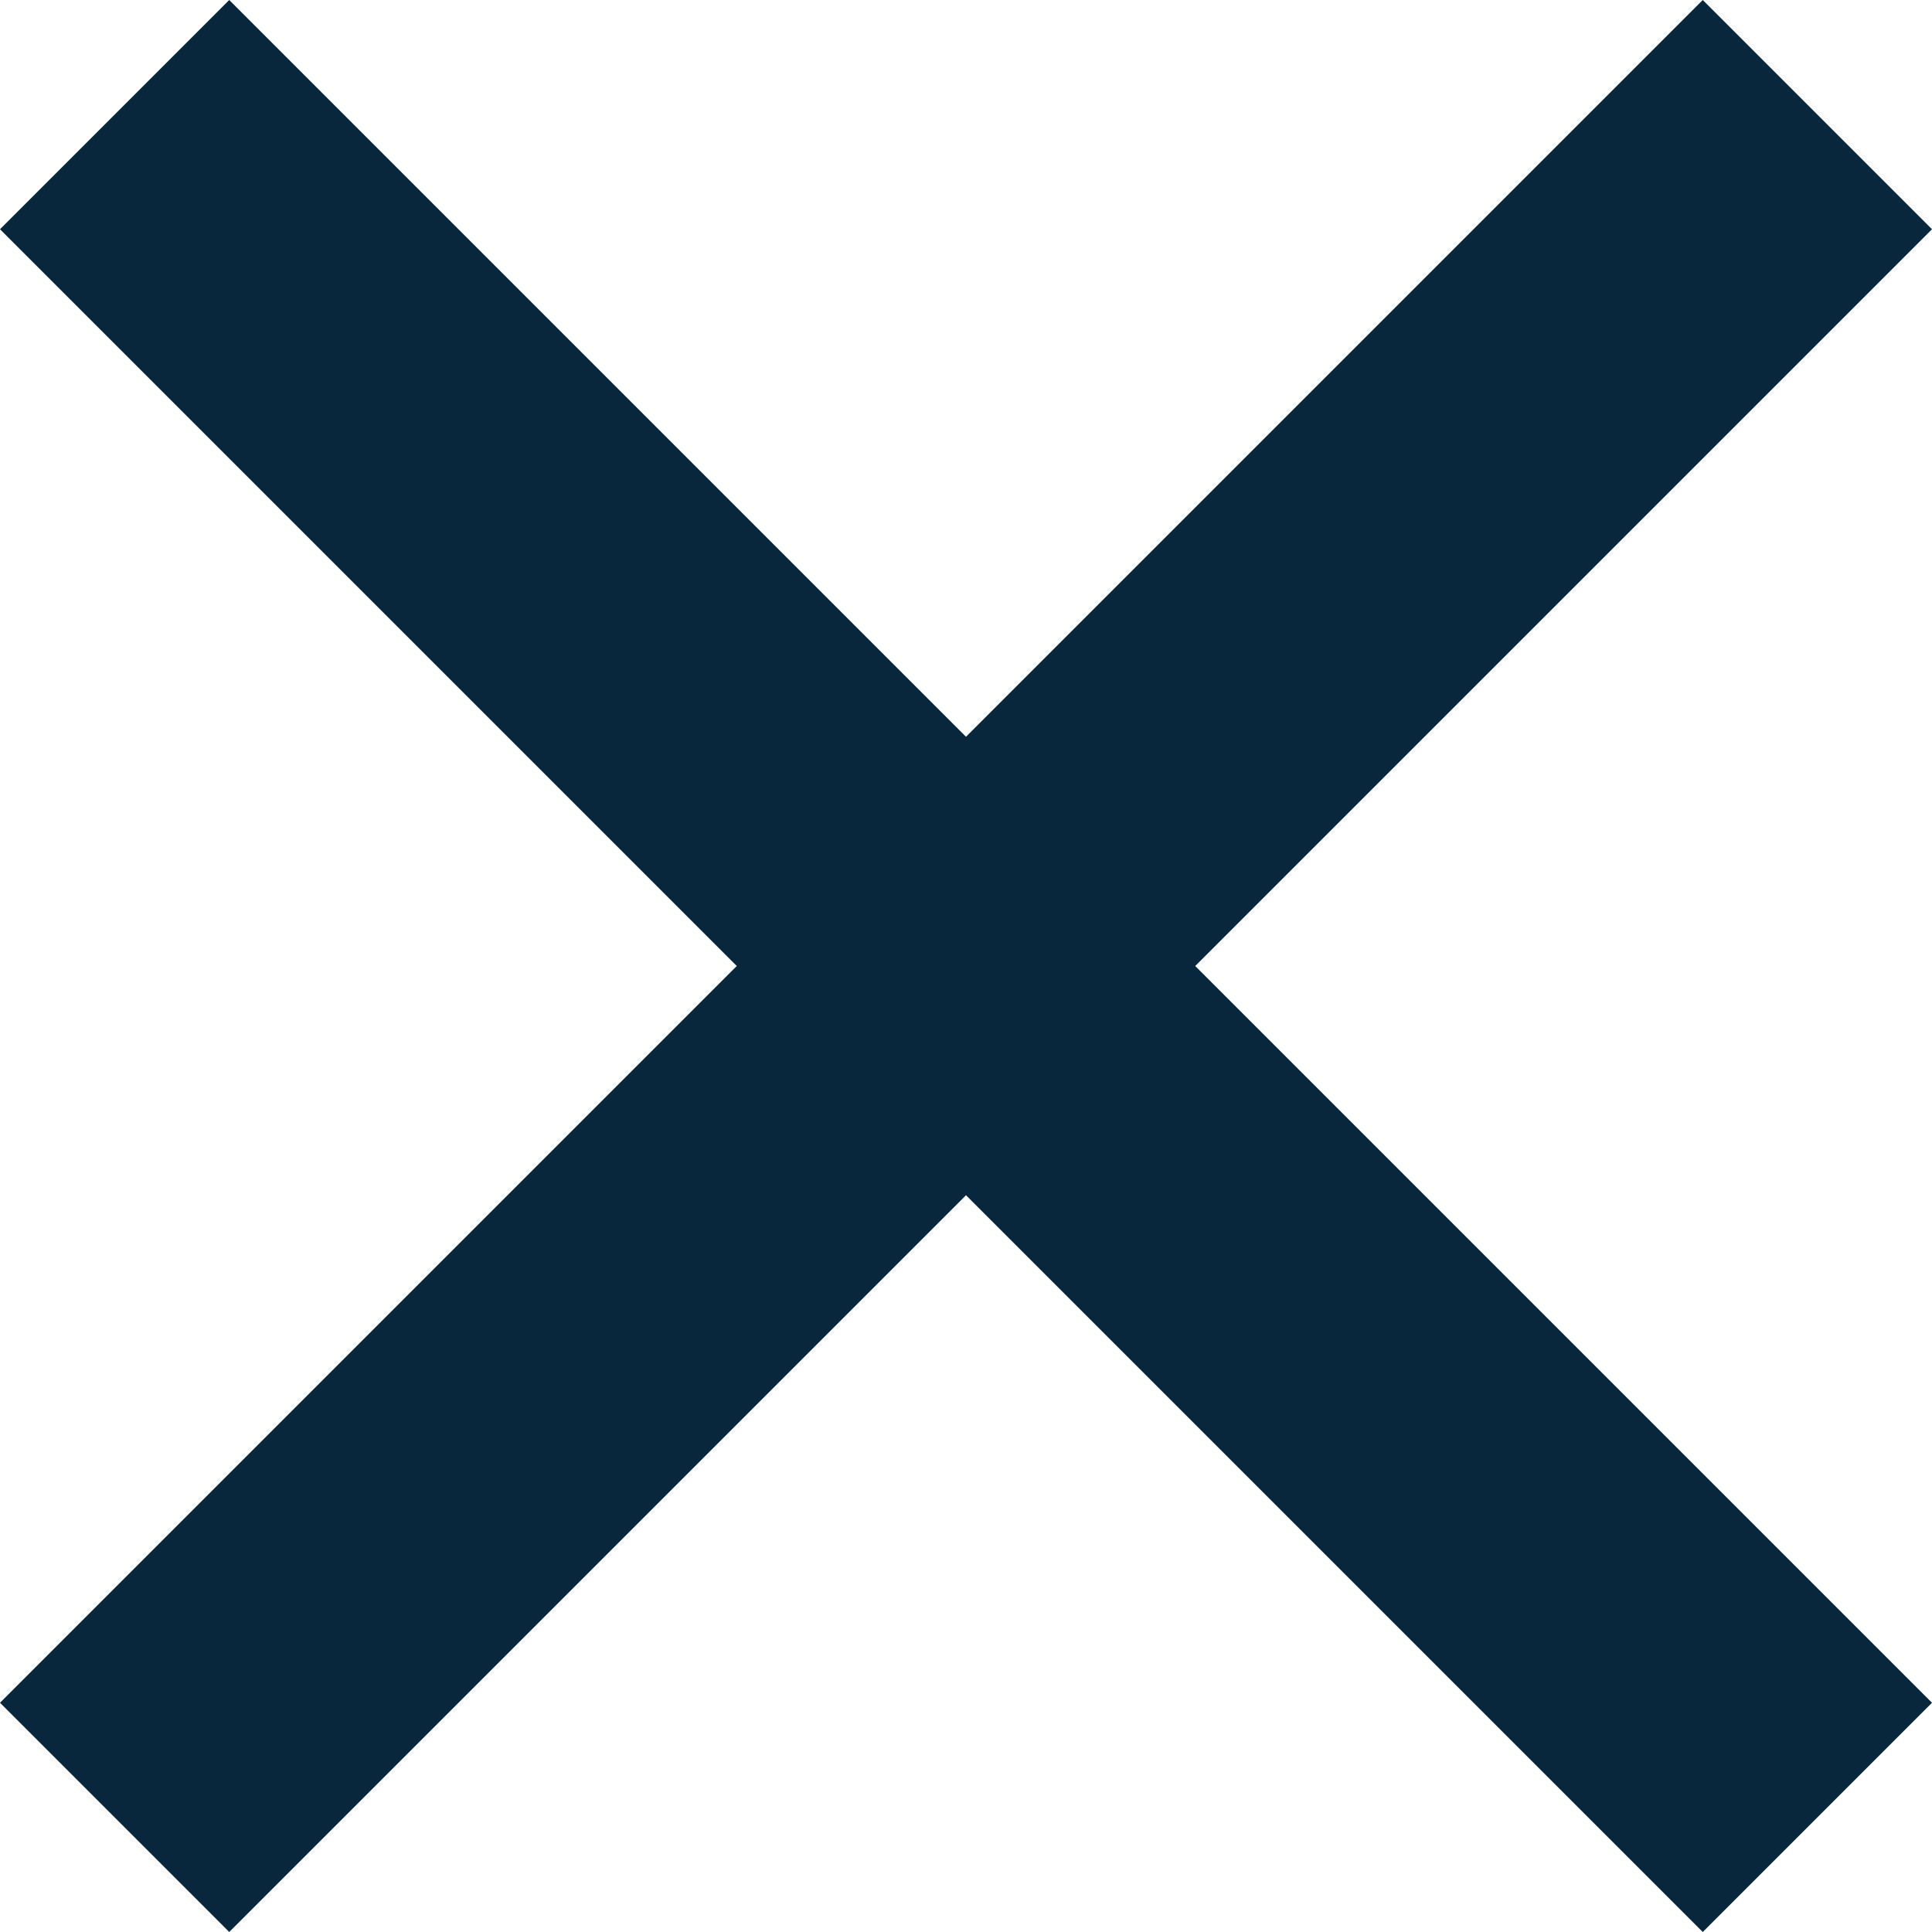
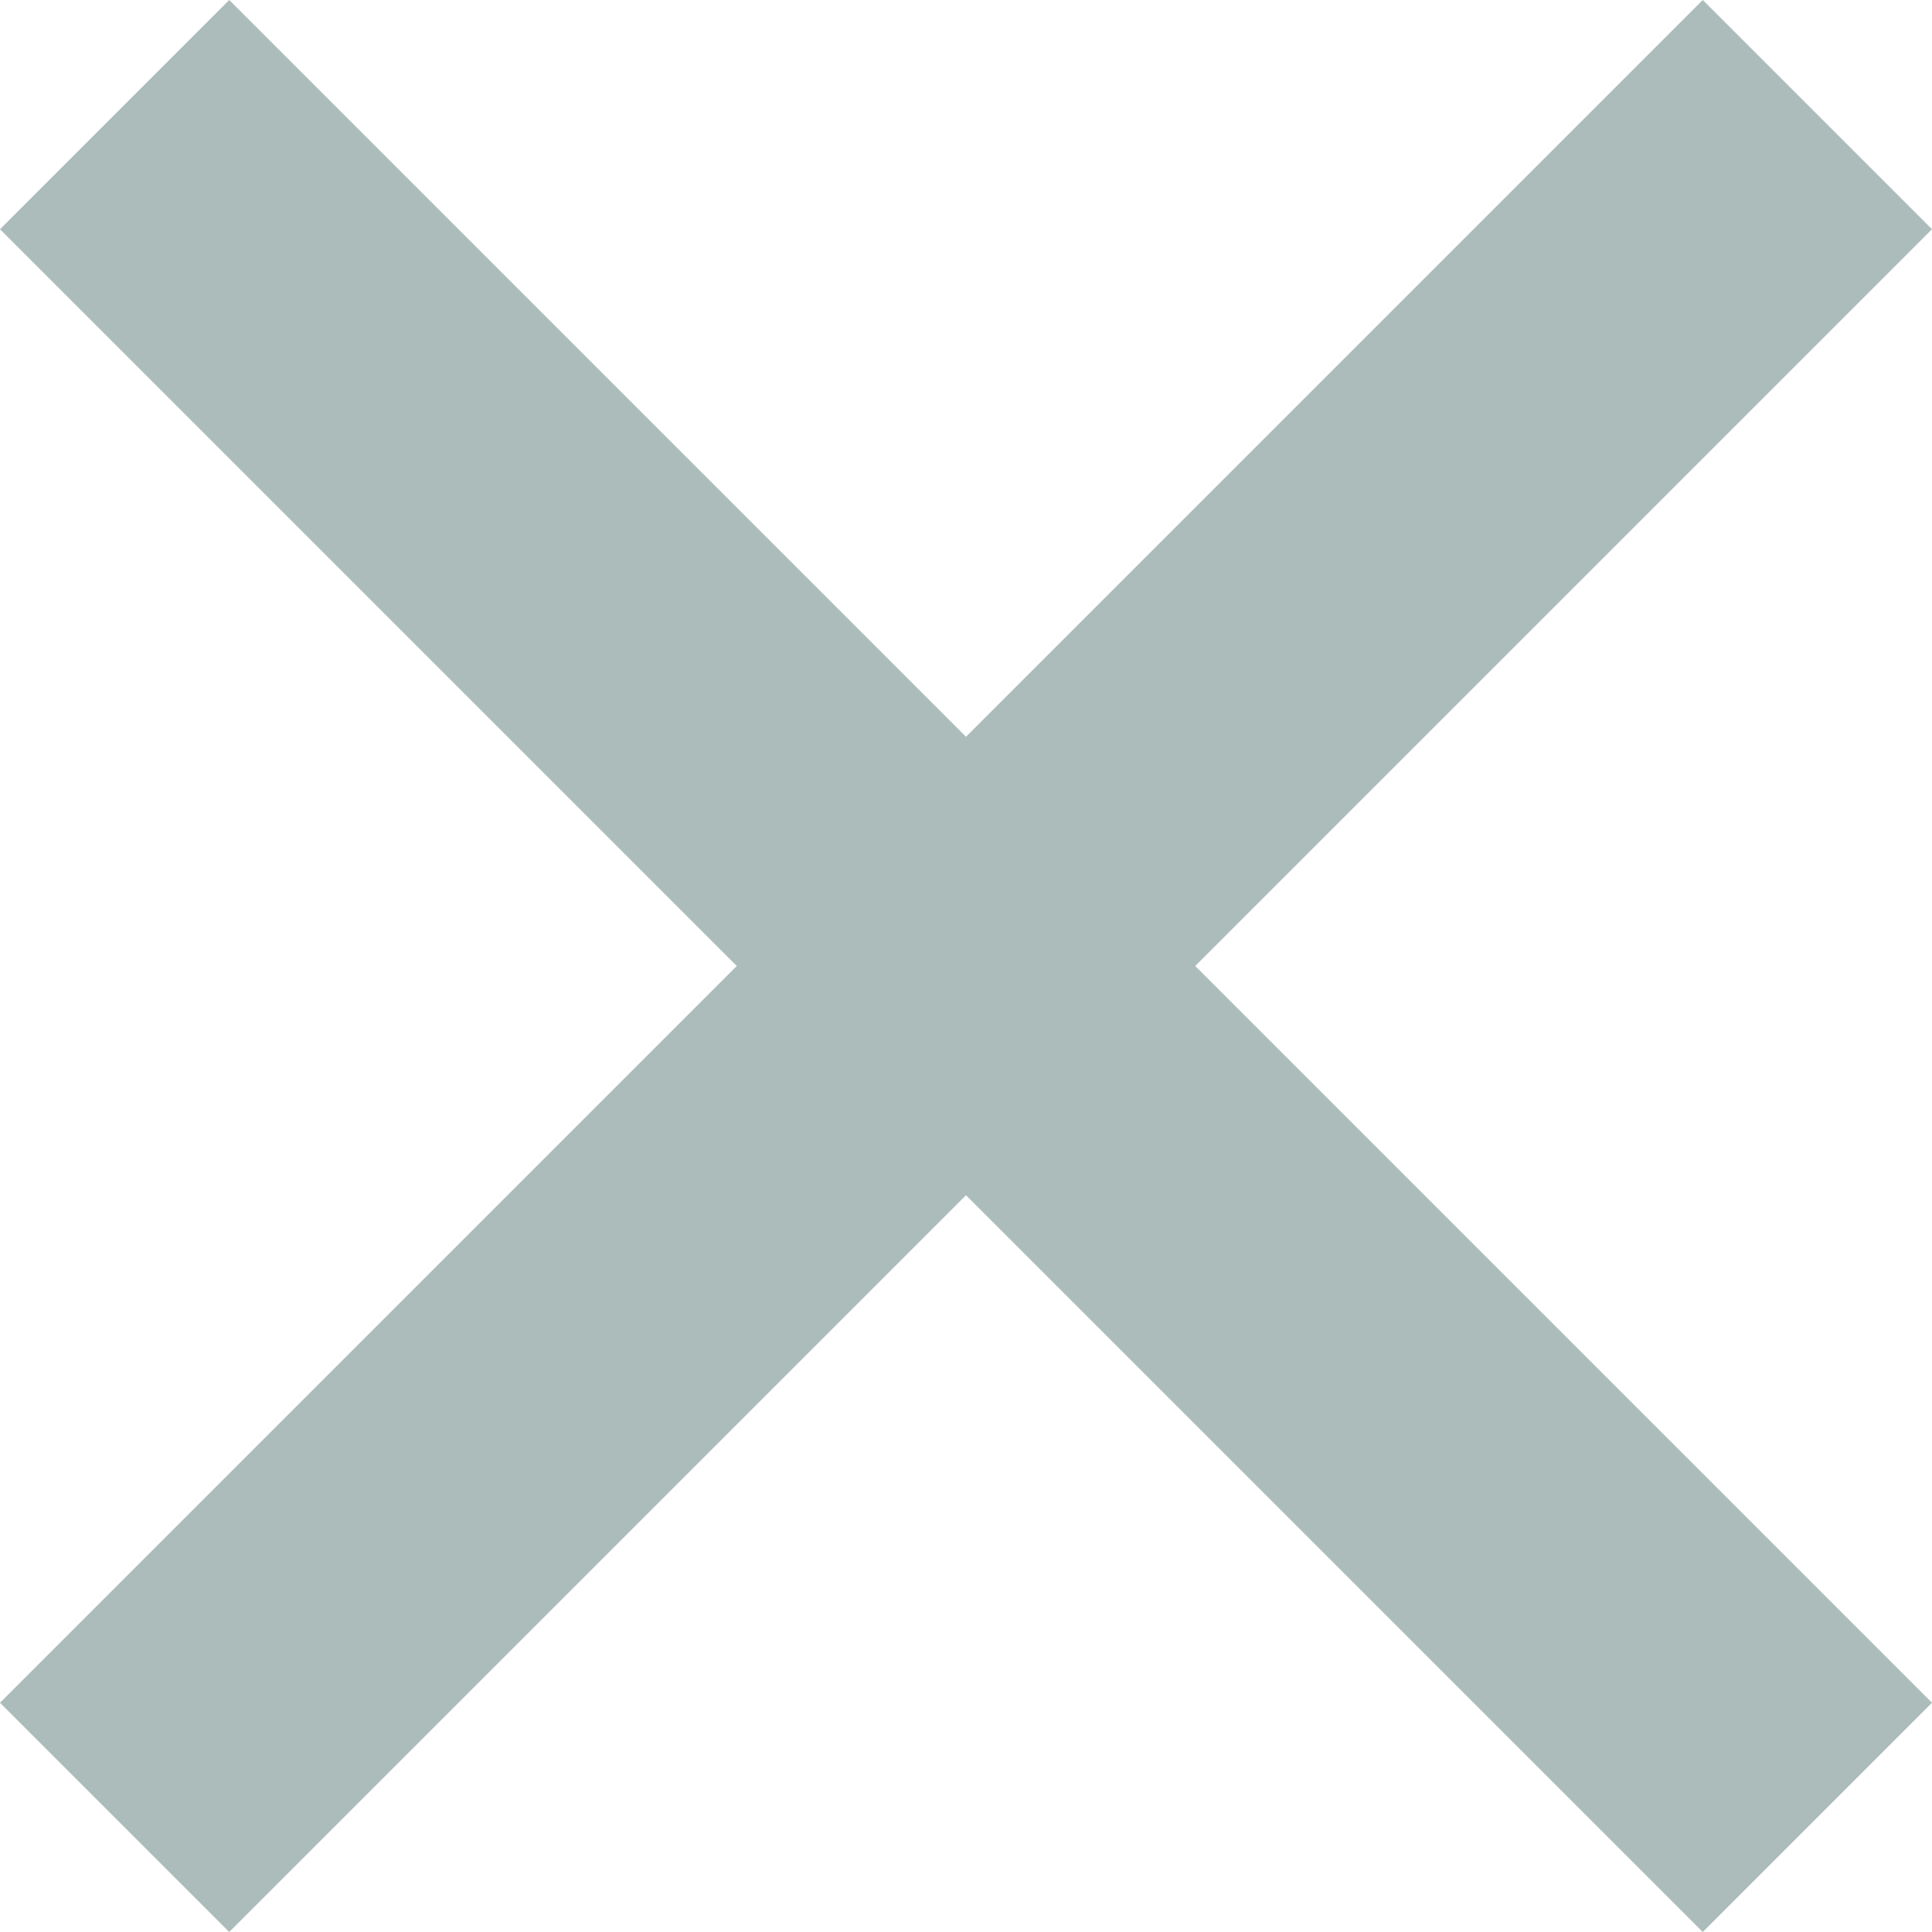
- <svg xmlns="http://www.w3.org/2000/svg" version="1.1" id="Layer_1" x="0px" y="0px" viewBox="183.5 -16 825.9 826" style="enable-background:new 183.5 -16 825.9 826;" xml:space="preserve">
-   <style type="text/css">
- 	.st0{fill:#08273D;}
- </style>
-   <polygon class="st0" points="694.5,397 1009.5,712 911.5,810 596.5,495 281.5,810 183.5,712 498.5,397 183.5,82 281.5,-16   596.5,299 911.5,-16 1009.5,82 " />
+ <svg xmlns="http://www.w3.org/2000/svg" version="1.1" id="Layer_1" x="0px" y="0px" viewBox="17 -107 825.9 826" enable-background="new 17 -107 825.9 826" xml:space="preserve">
+   <polygon fill="#ACBCBB" points="528,306 843,621 745,719 430,404 115,719 17,621 332,306 17,-9 115,-107 430,208 745,-107 843,-9   " />
</svg>
